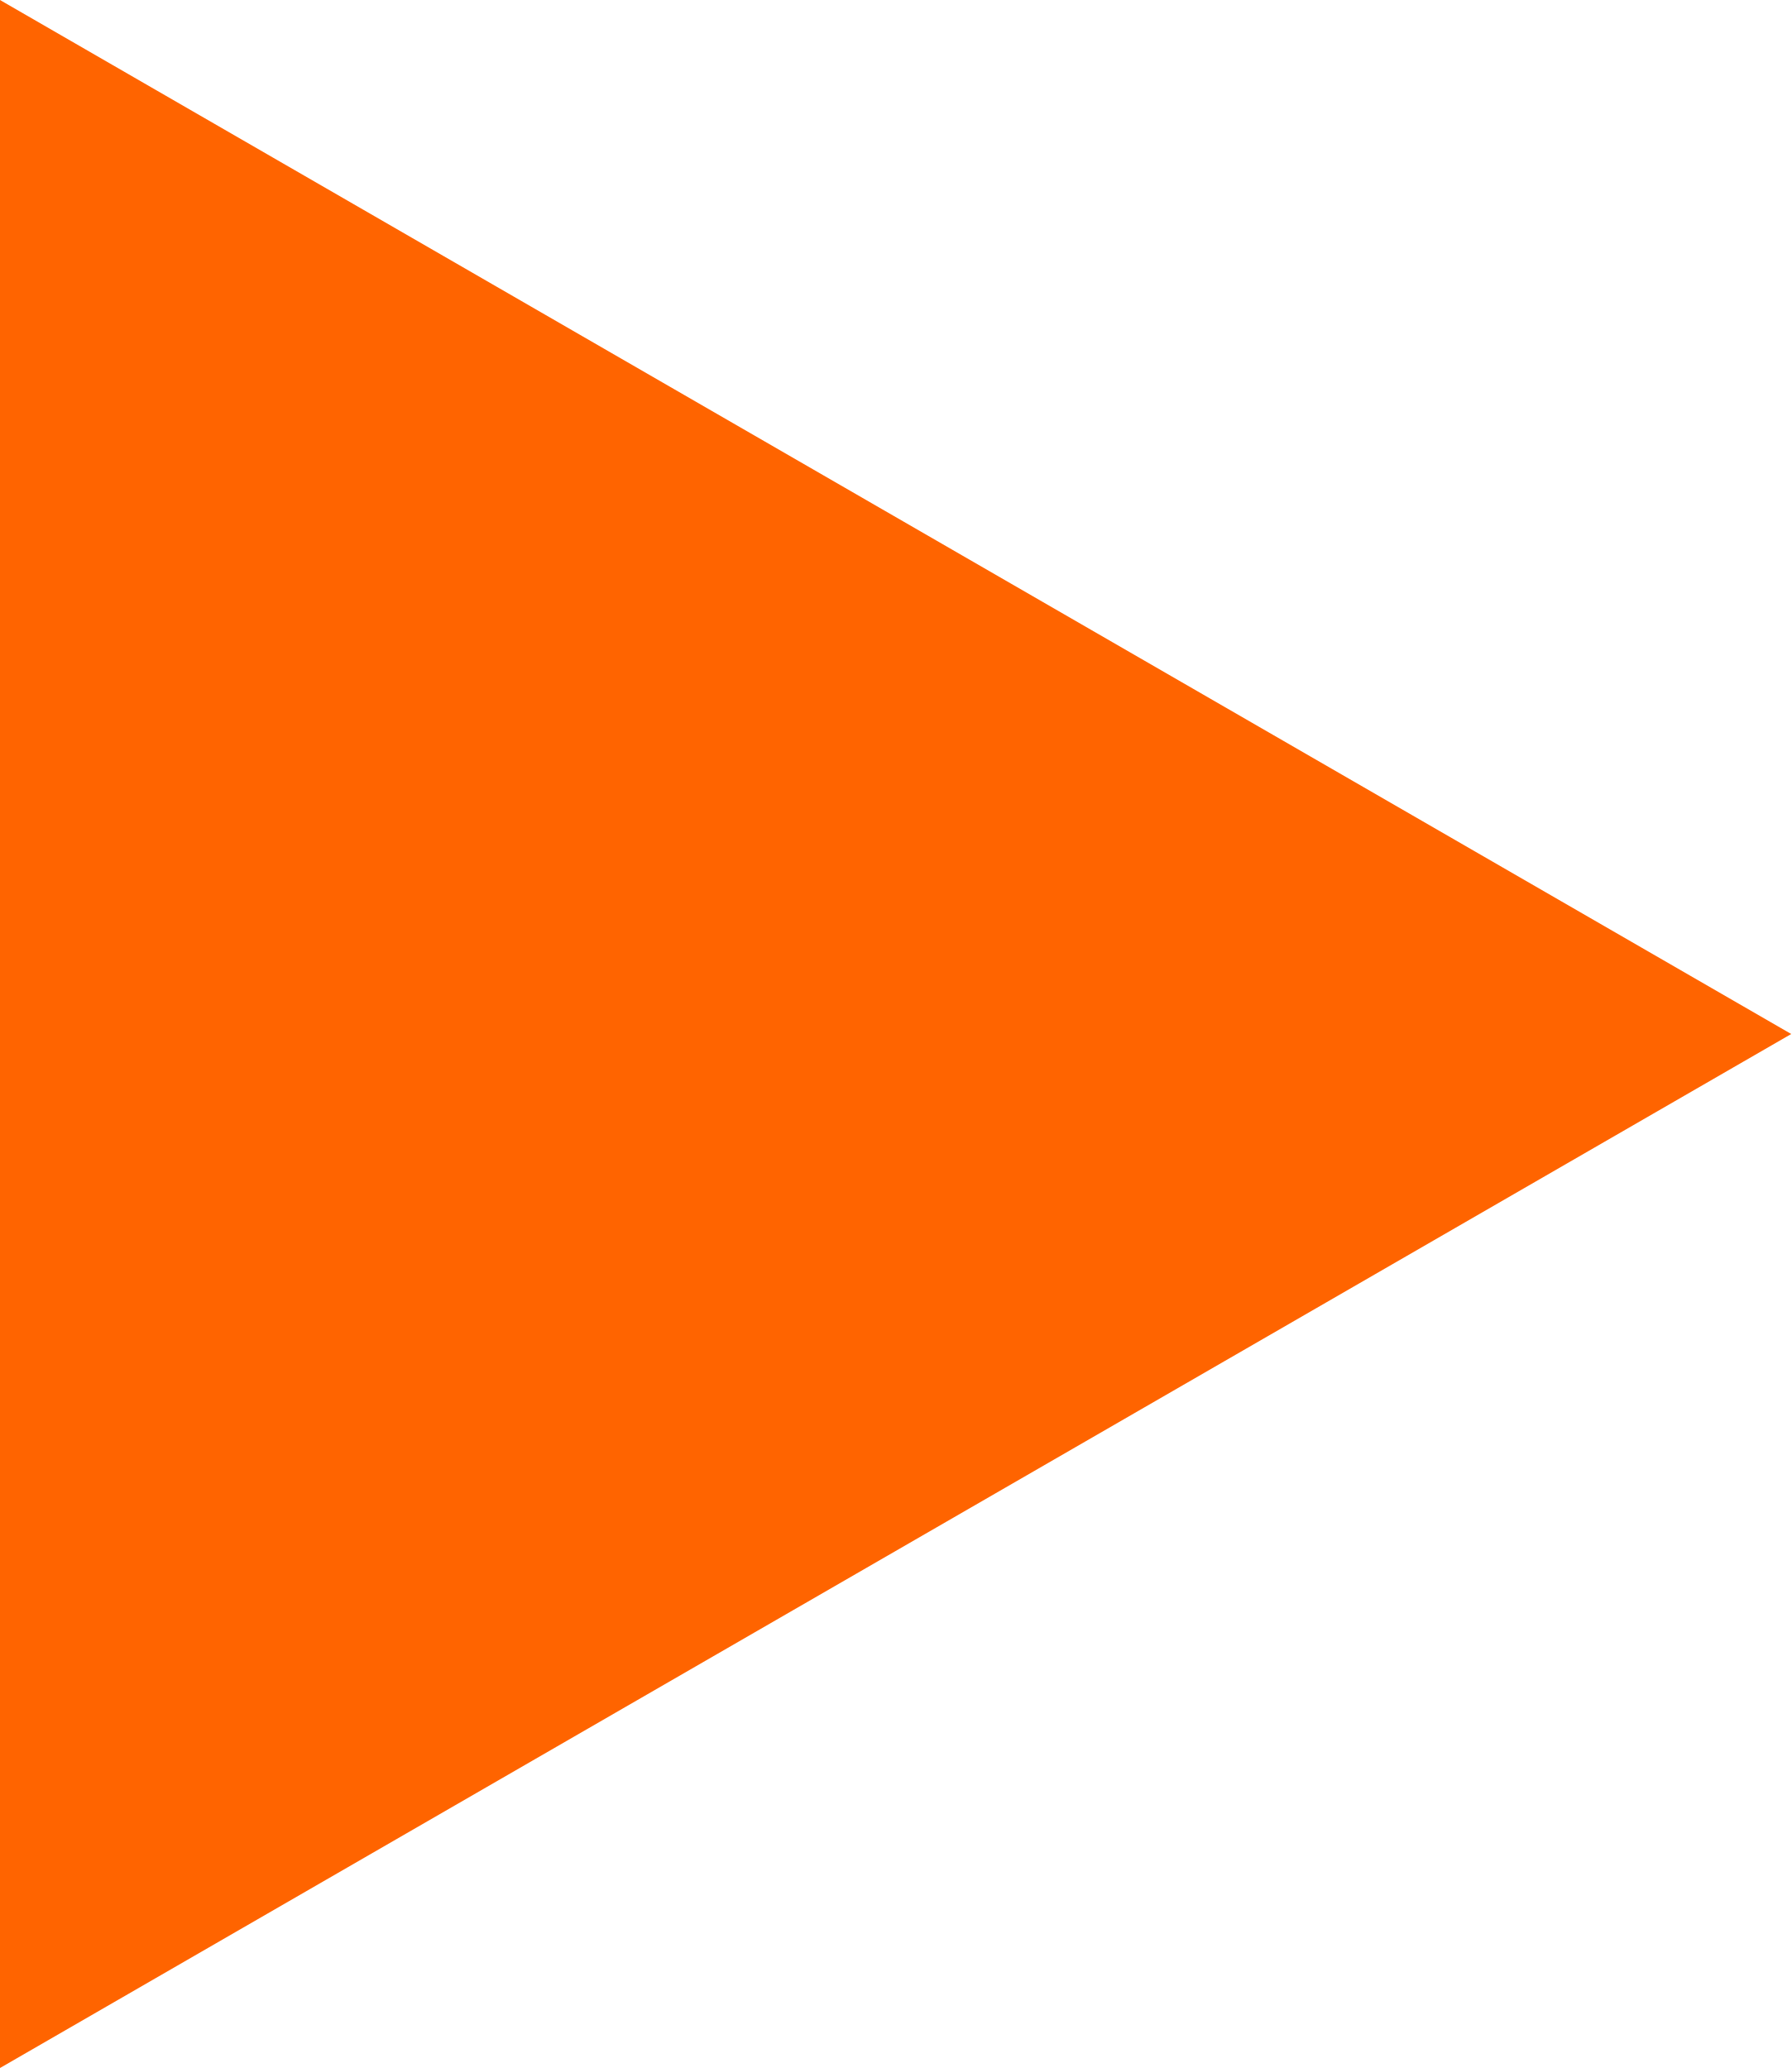
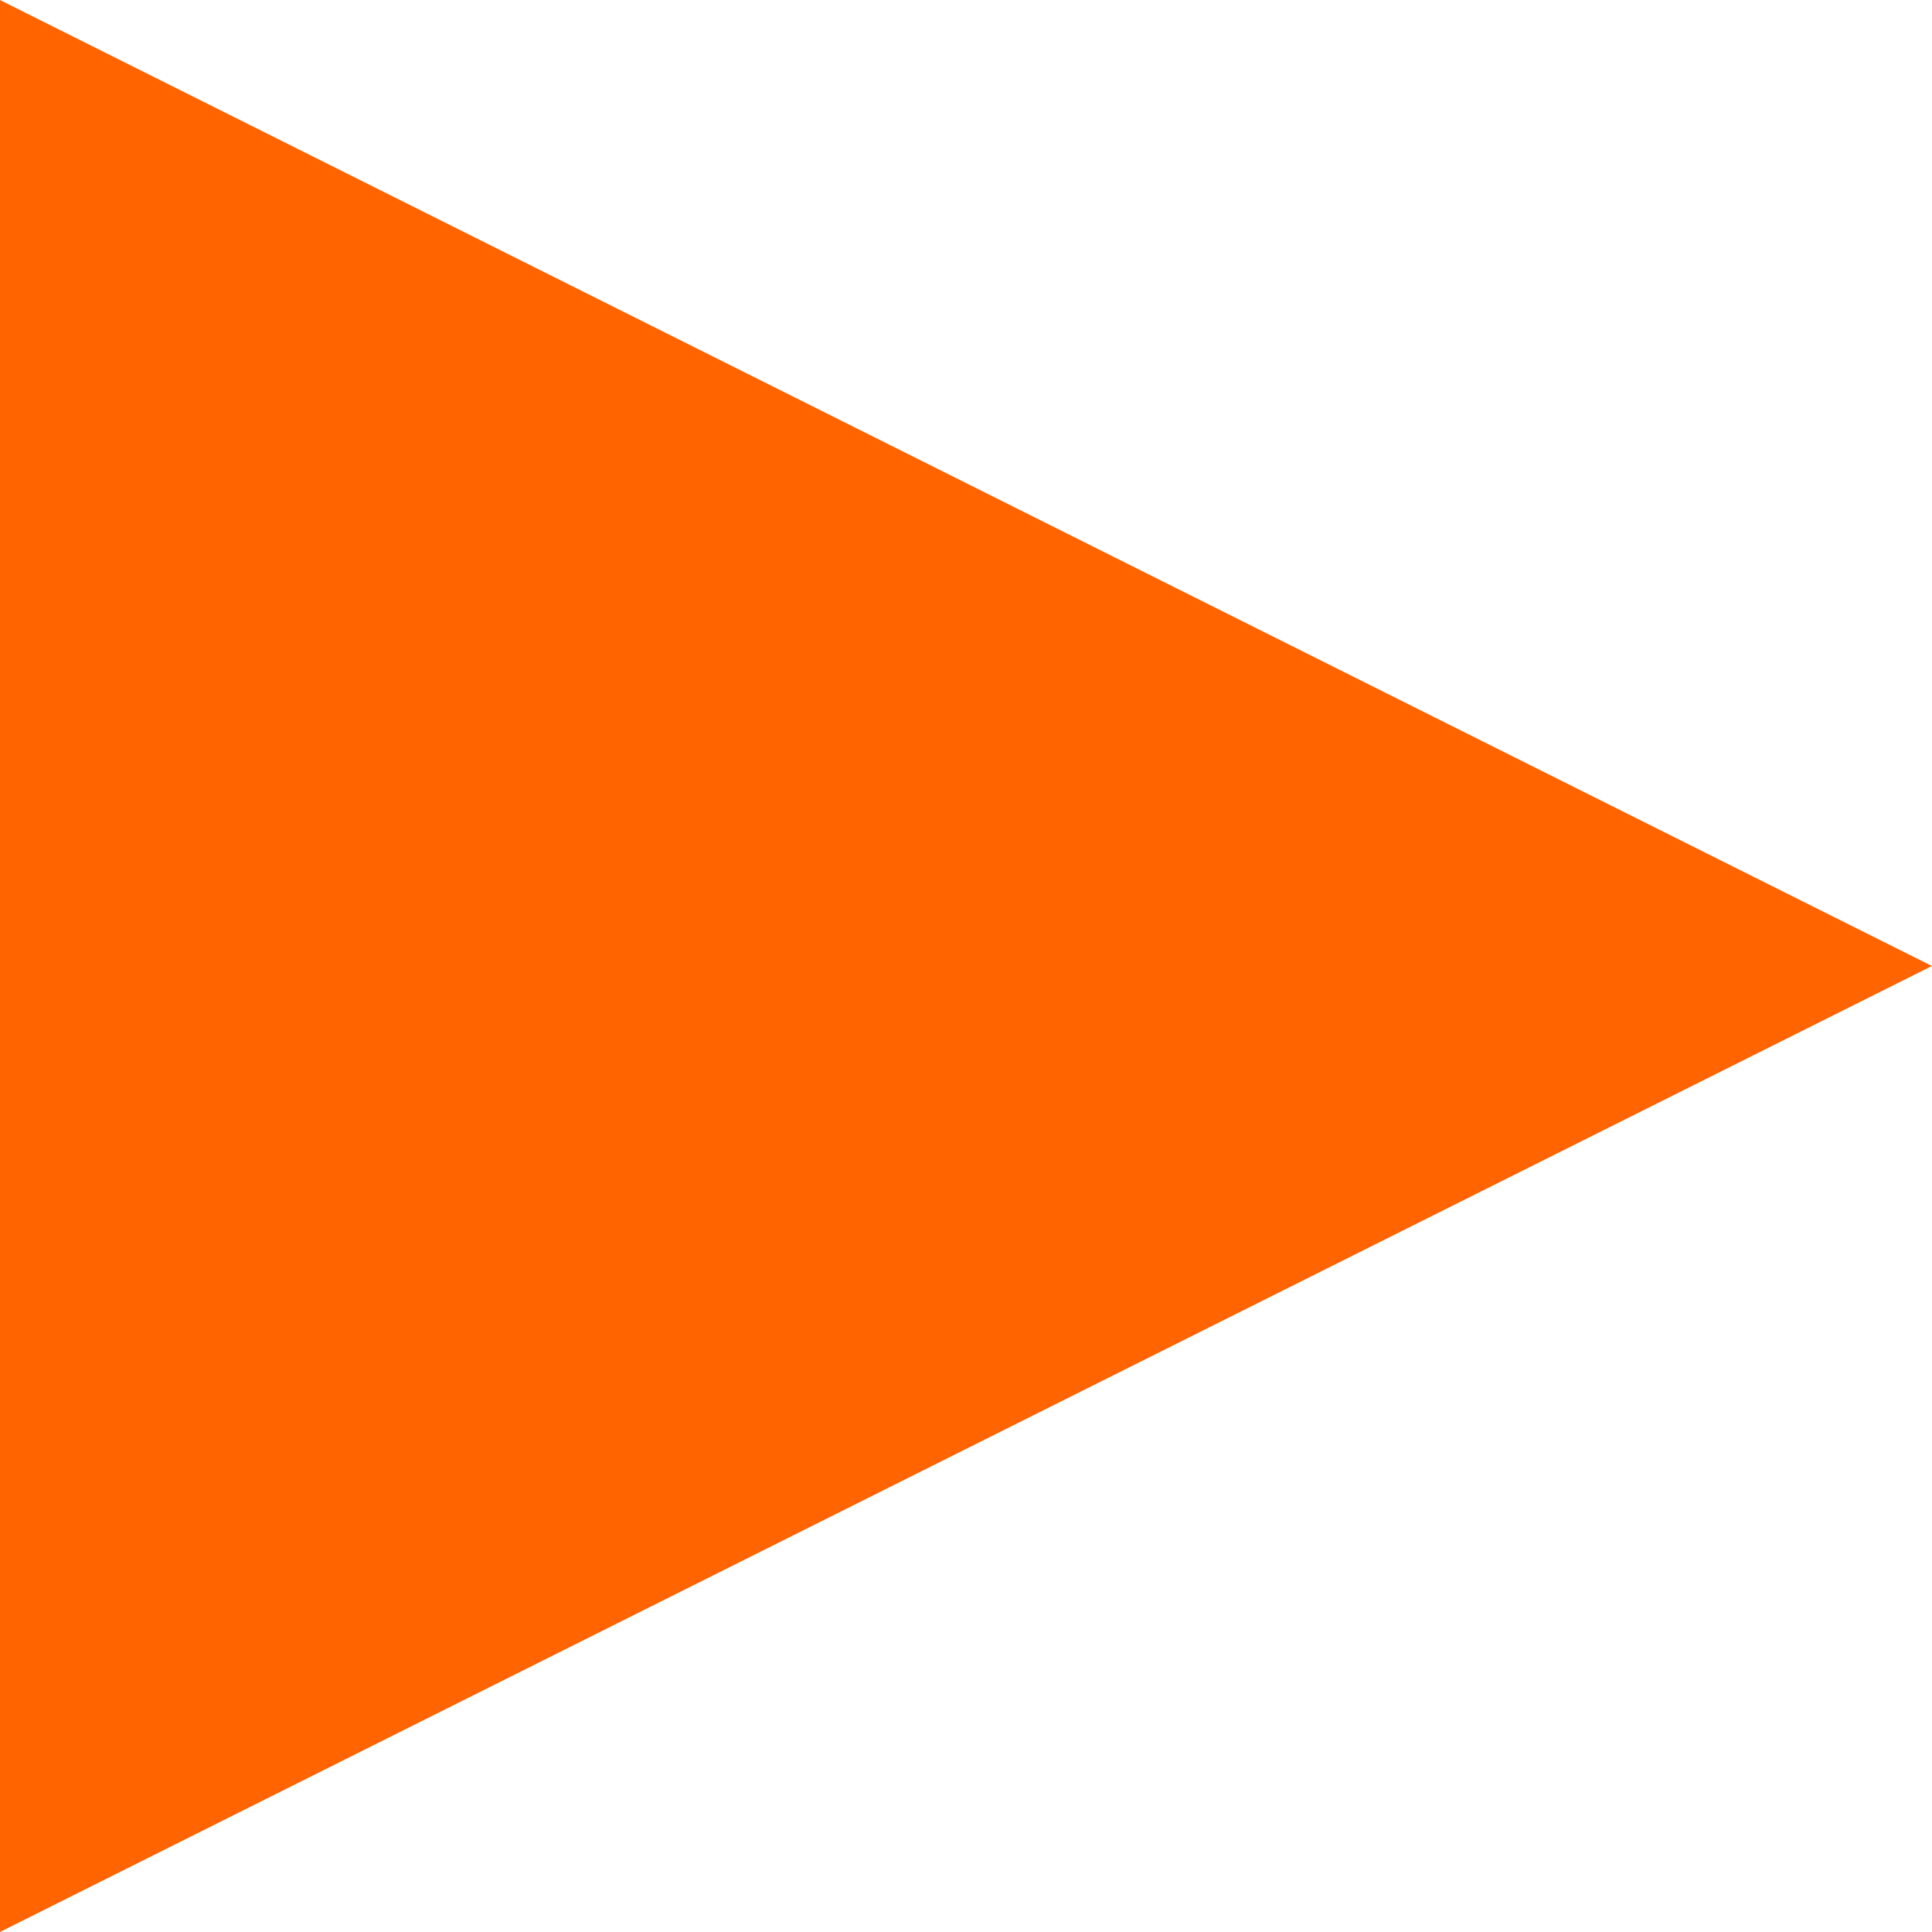
- <svg xmlns="http://www.w3.org/2000/svg" width="77.215mm" height="89.16mm" viewBox="0 0 77.215 89.16" version="1.1" id="svg1">
+ <svg xmlns="http://www.w3.org/2000/svg" width="77.215mm" height="77.215mm" viewBox="0 0 77.215 77.215" version="1.1" id="svg1">
  <defs id="defs1" />
  <g id="layer1" transform="translate(-66.39244,-103.9198)">
-     <path style="fill:#ff6400;stroke-width:3.052;stroke-linejoin:bevel;stroke-miterlimit:0;stroke-dashoffset:7.495" id="path1" d="M 72.517,0.454 149.732,45.034 72.517,89.614 Z" transform="translate(-6.124823,103.4662)" />
+     <path style="fill:#ff6400;stroke-width:3.052;stroke-linejoin:bevel;stroke-miterlimit:0;stroke-dashoffset:7.495" id="path1" d="M 72.517,0.454 149.732,45.034 72.517,89.614 Z" transform="matrix(1,0,0,0.8660254,-6.124823,103.5269)" />
  </g>
</svg>
